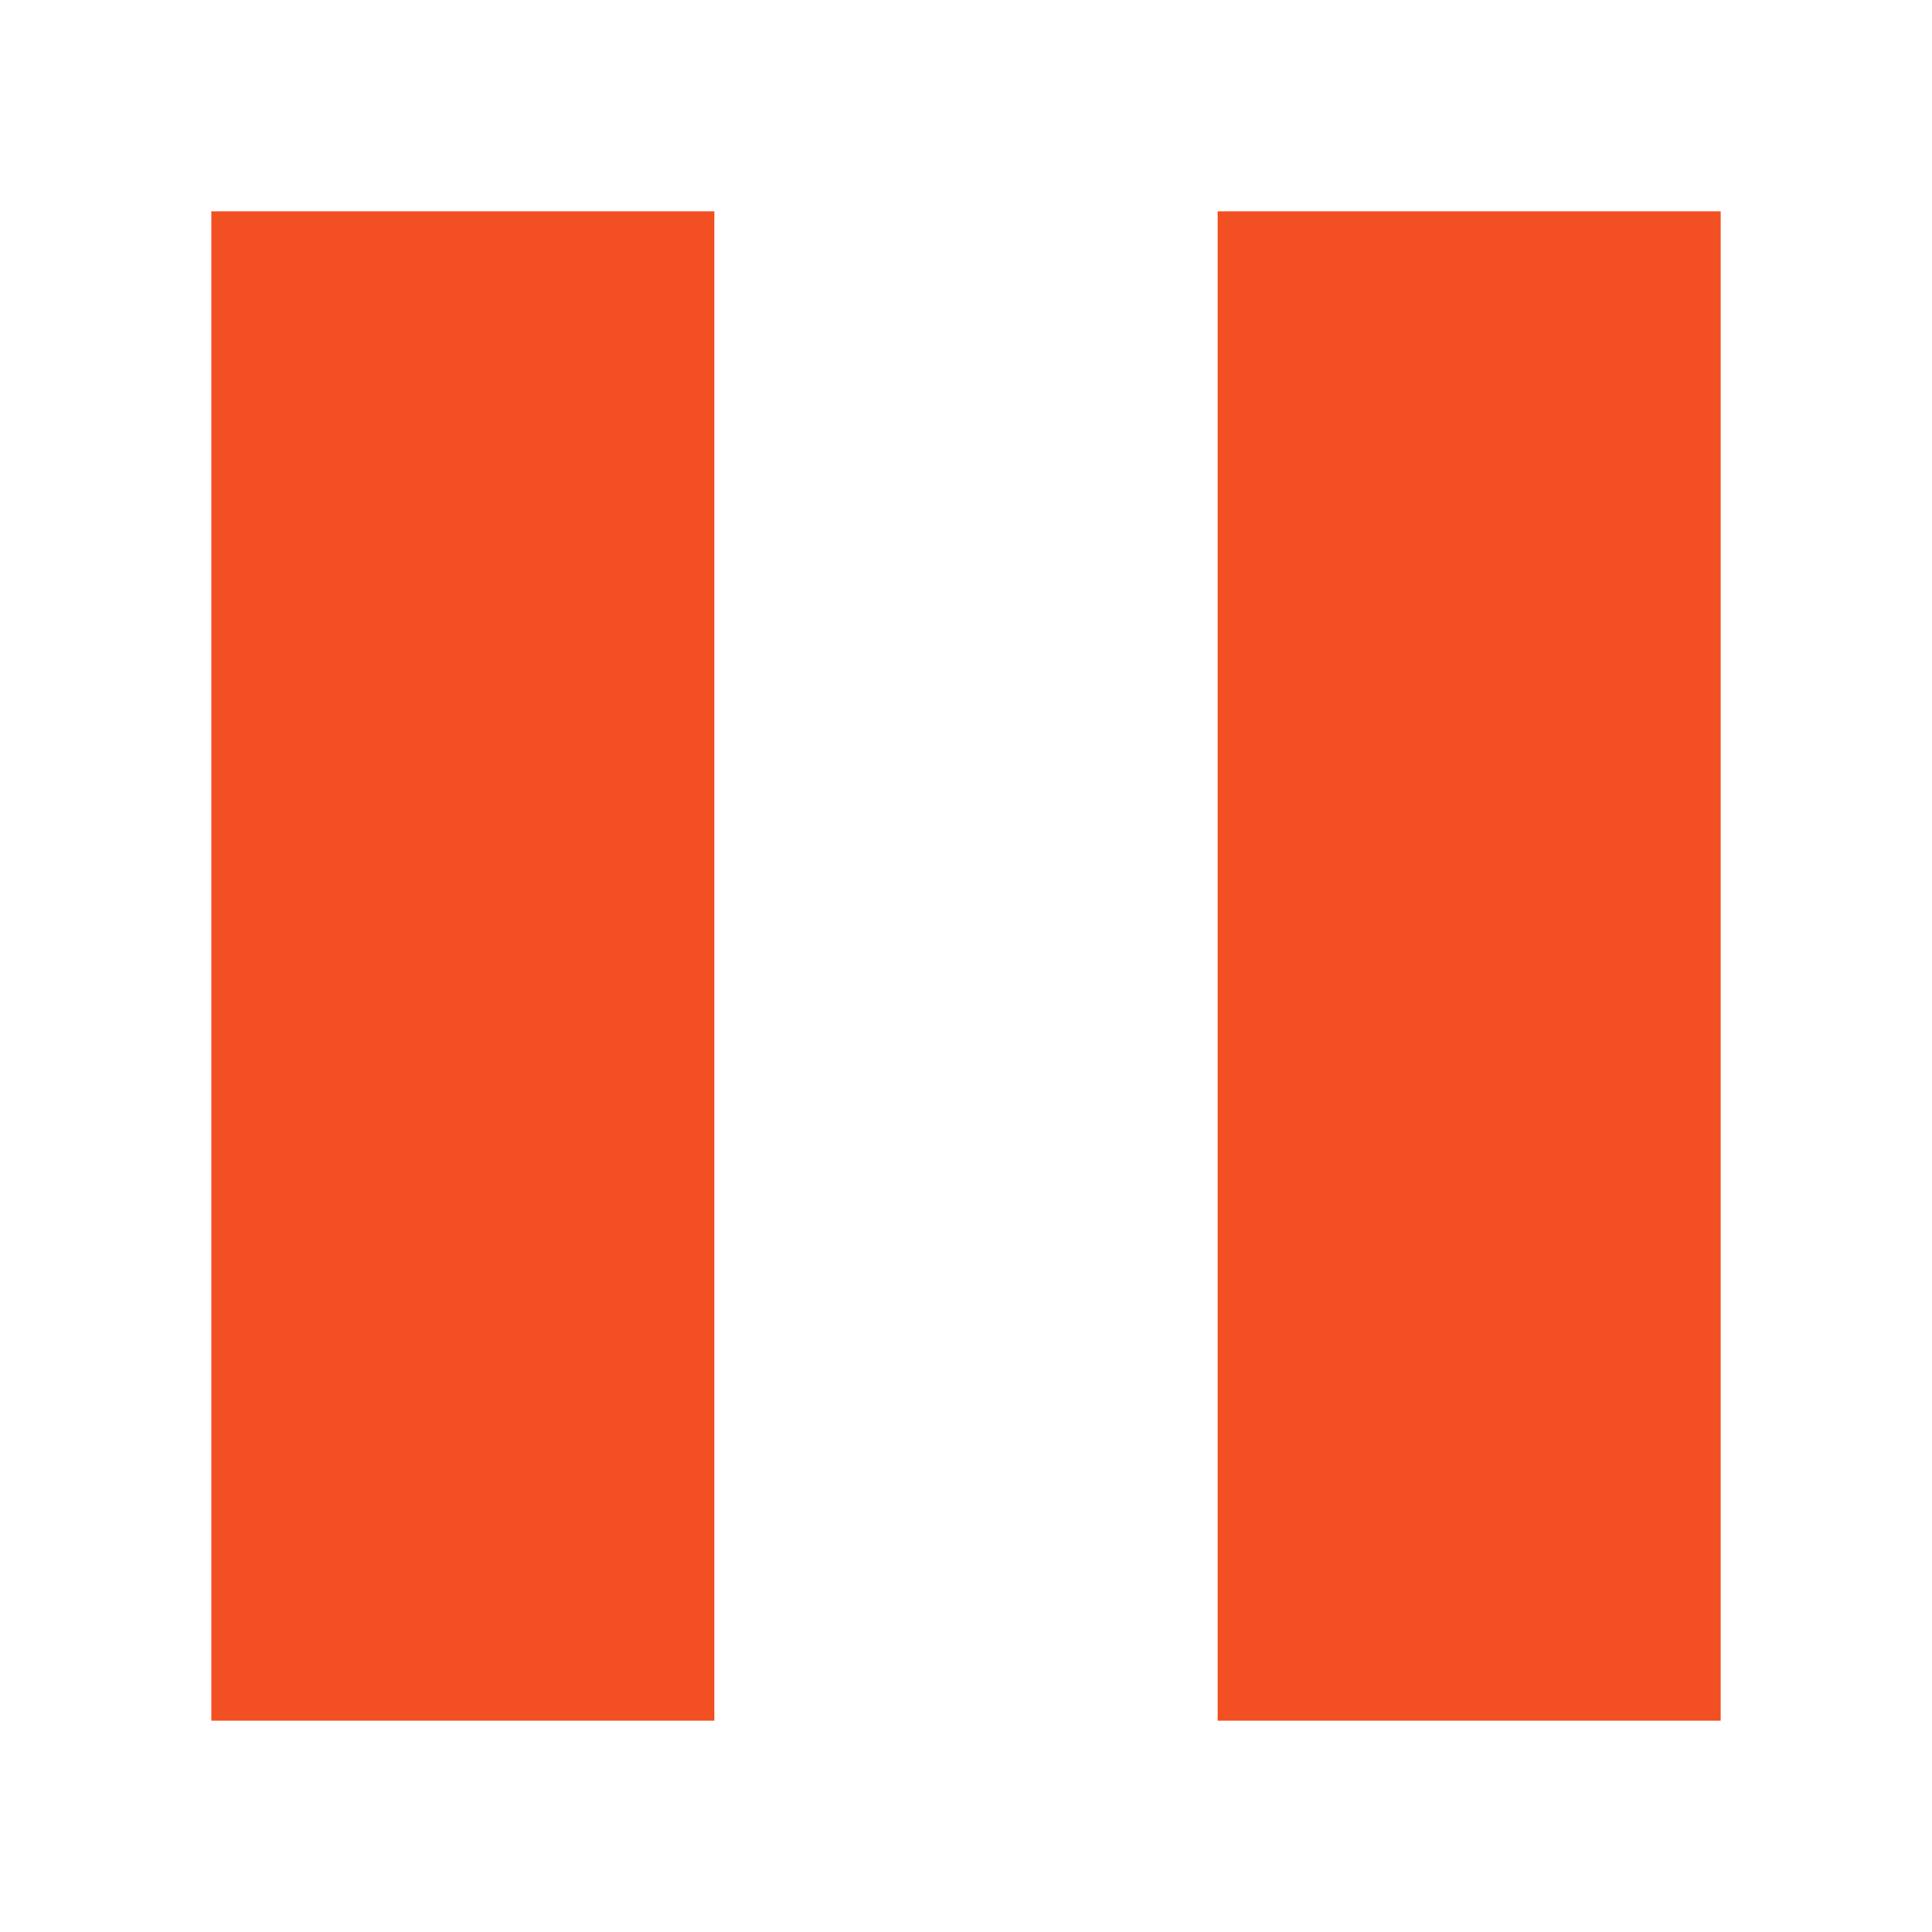
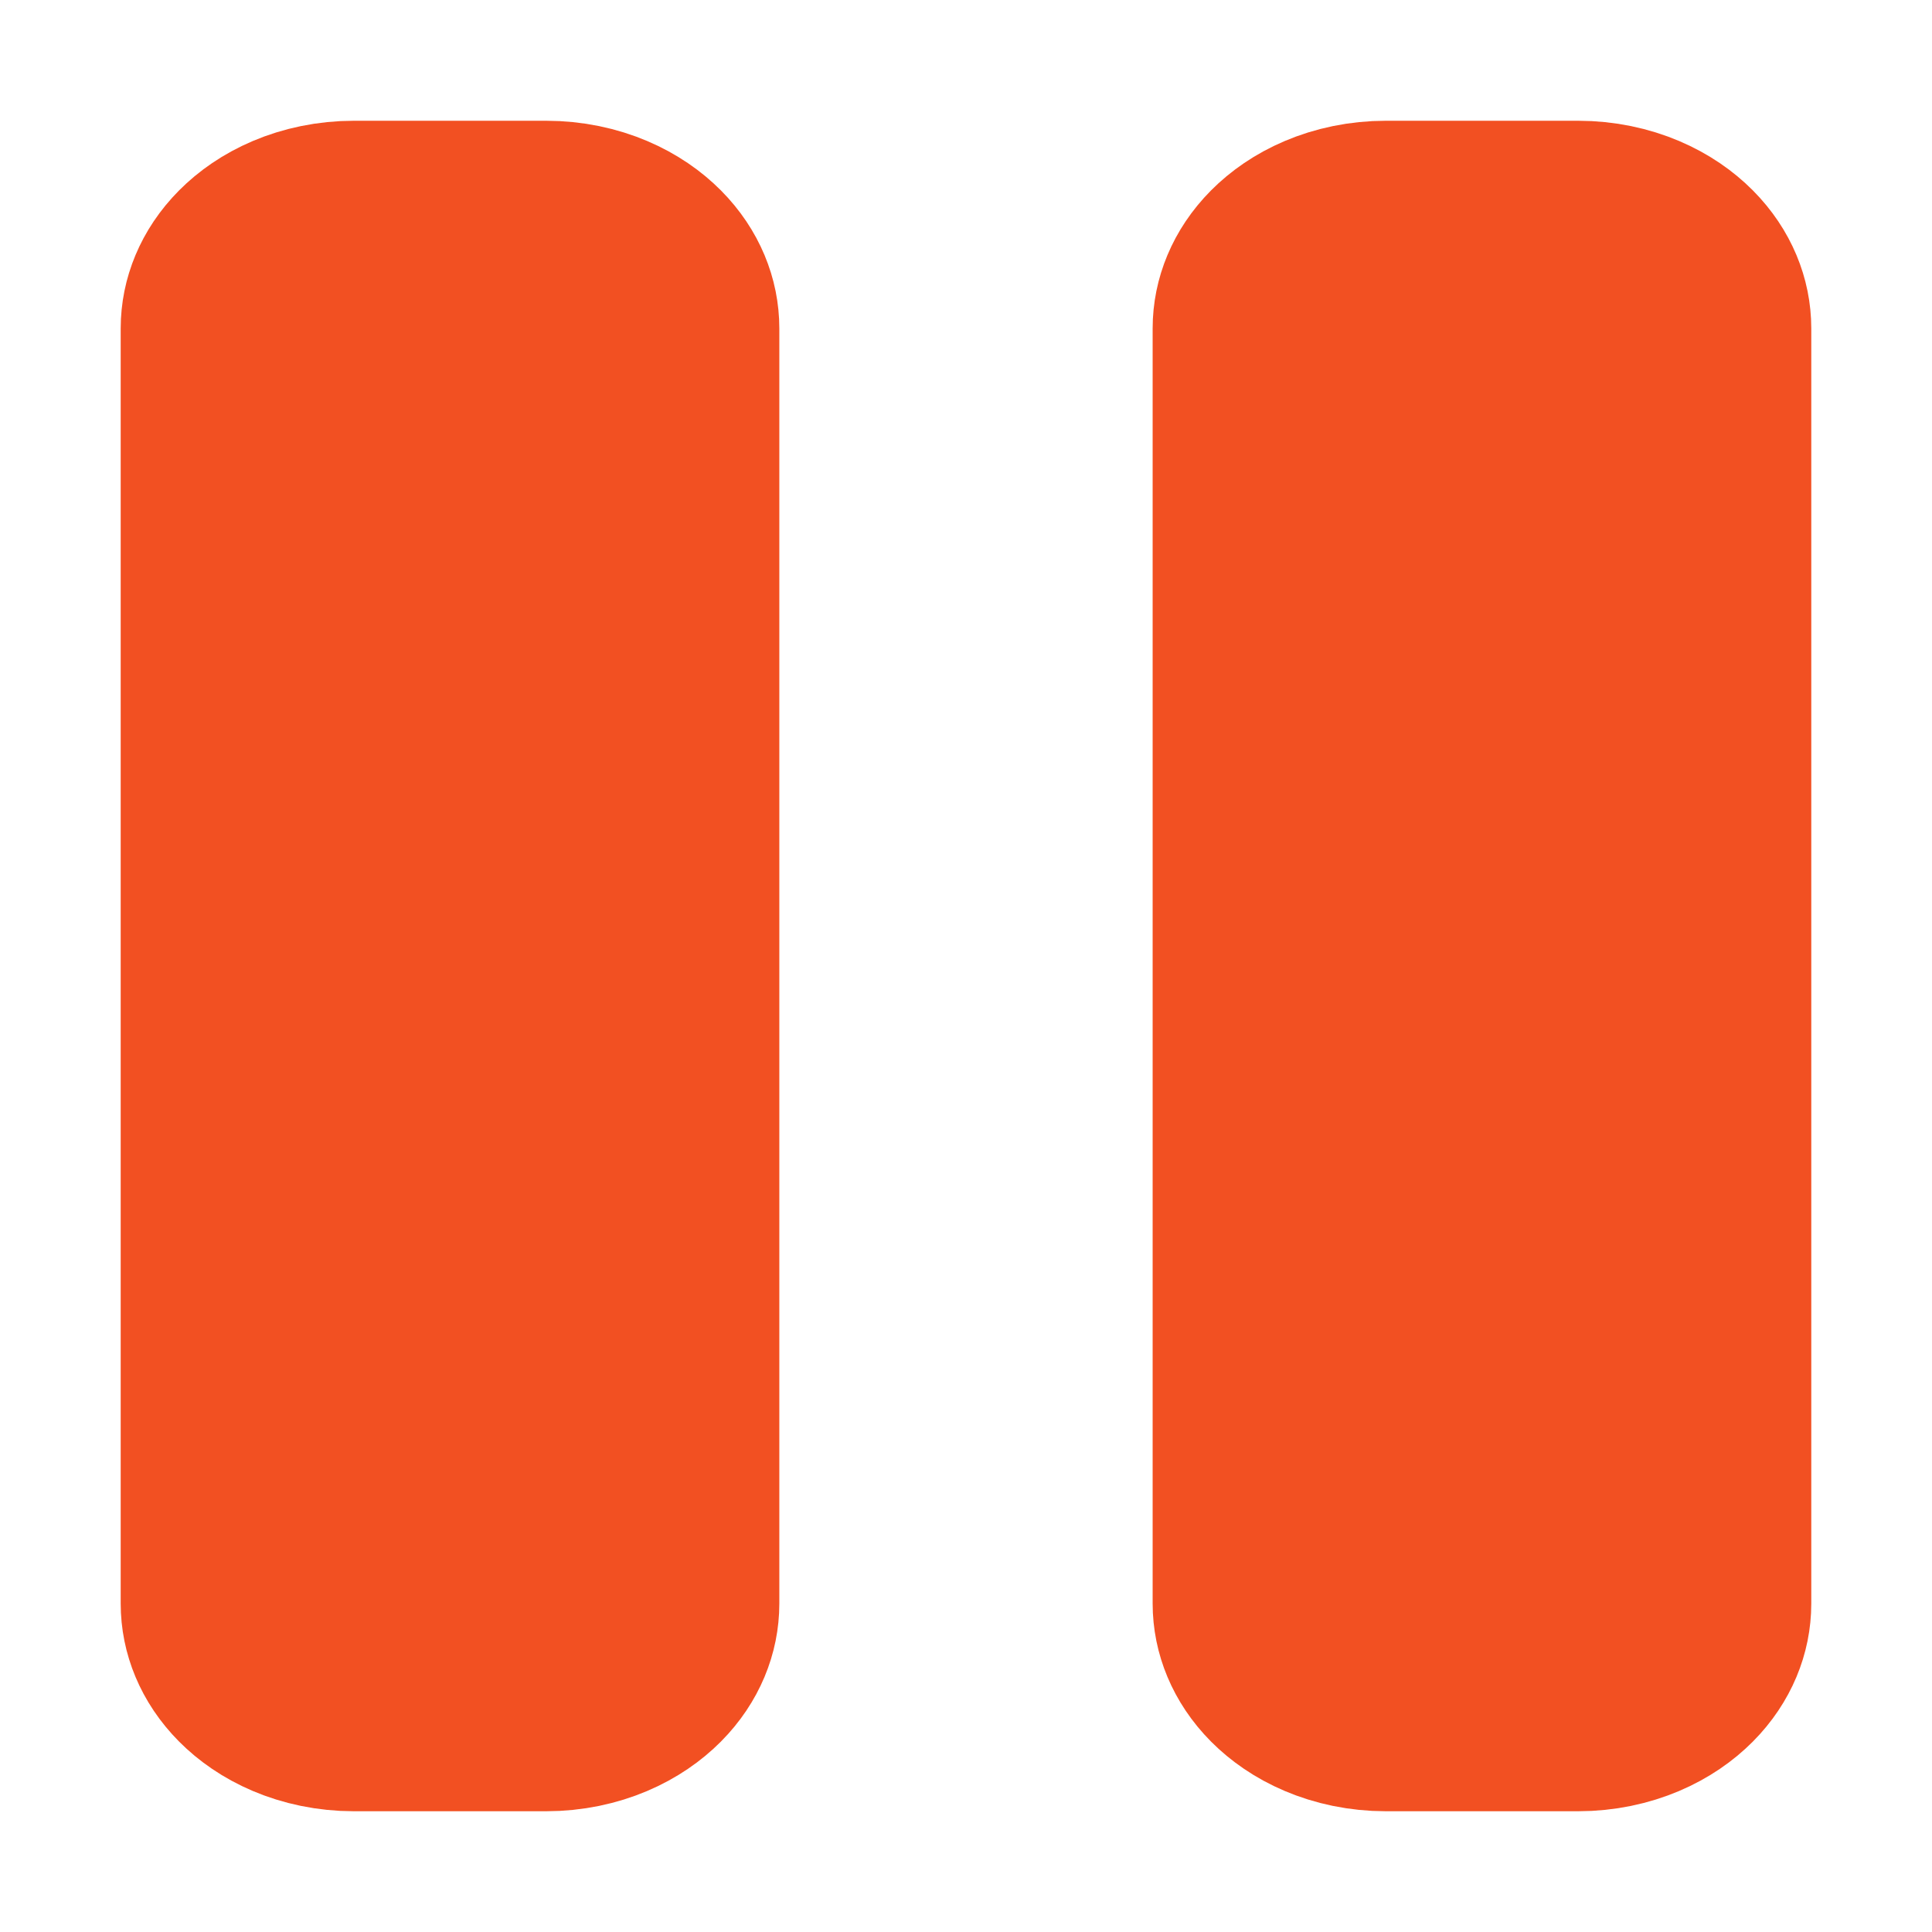
- <svg xmlns="http://www.w3.org/2000/svg" viewBox="0 0 32 32" version="1.1" id="svg6" width="32" height="32">
-   <defs id="defs10" />
-   <path d="m 3.5,3.5 v 25 h 8.332 v -25 z m 16.668,0 v 25 H 28.5 v -25 z" id="path4" style="fill:#f25022;fill-opacity:1;stroke-width:2.25" />
+ <svg xmlns="http://www.w3.org/2000/svg" height="32" viewBox="0 0 32 32" width="32">
+   <g fill="#f25022" stroke="#f25022" stroke-linecap="round" stroke-linejoin="round" stroke-width="3.458" transform="matrix(1.31419 0 0 1.064635 -4.824252 -1.566469)">
+     <path d="m8.132 5.079h2.421c.671 0 1.211.67 1.211 1.503v19.836c0 .833-.54 1.503-1.211 1.503h-2.421c-.671 0-1.211-.67-1.211-1.503v-19.836c0-.833.54-1.503 1.211-1.503z" />
+     <path d="m21.138 5.079h2.421c.671 0 1.211.67 1.211 1.503v19.836c0 .833-.54 1.503-1.211 1.503h-2.421c-.671 0-1.211-.67-1.211-1.503v-19.836c0-.833.54-1.503 1.211-1.503z" />
+   </g>
</svg>
